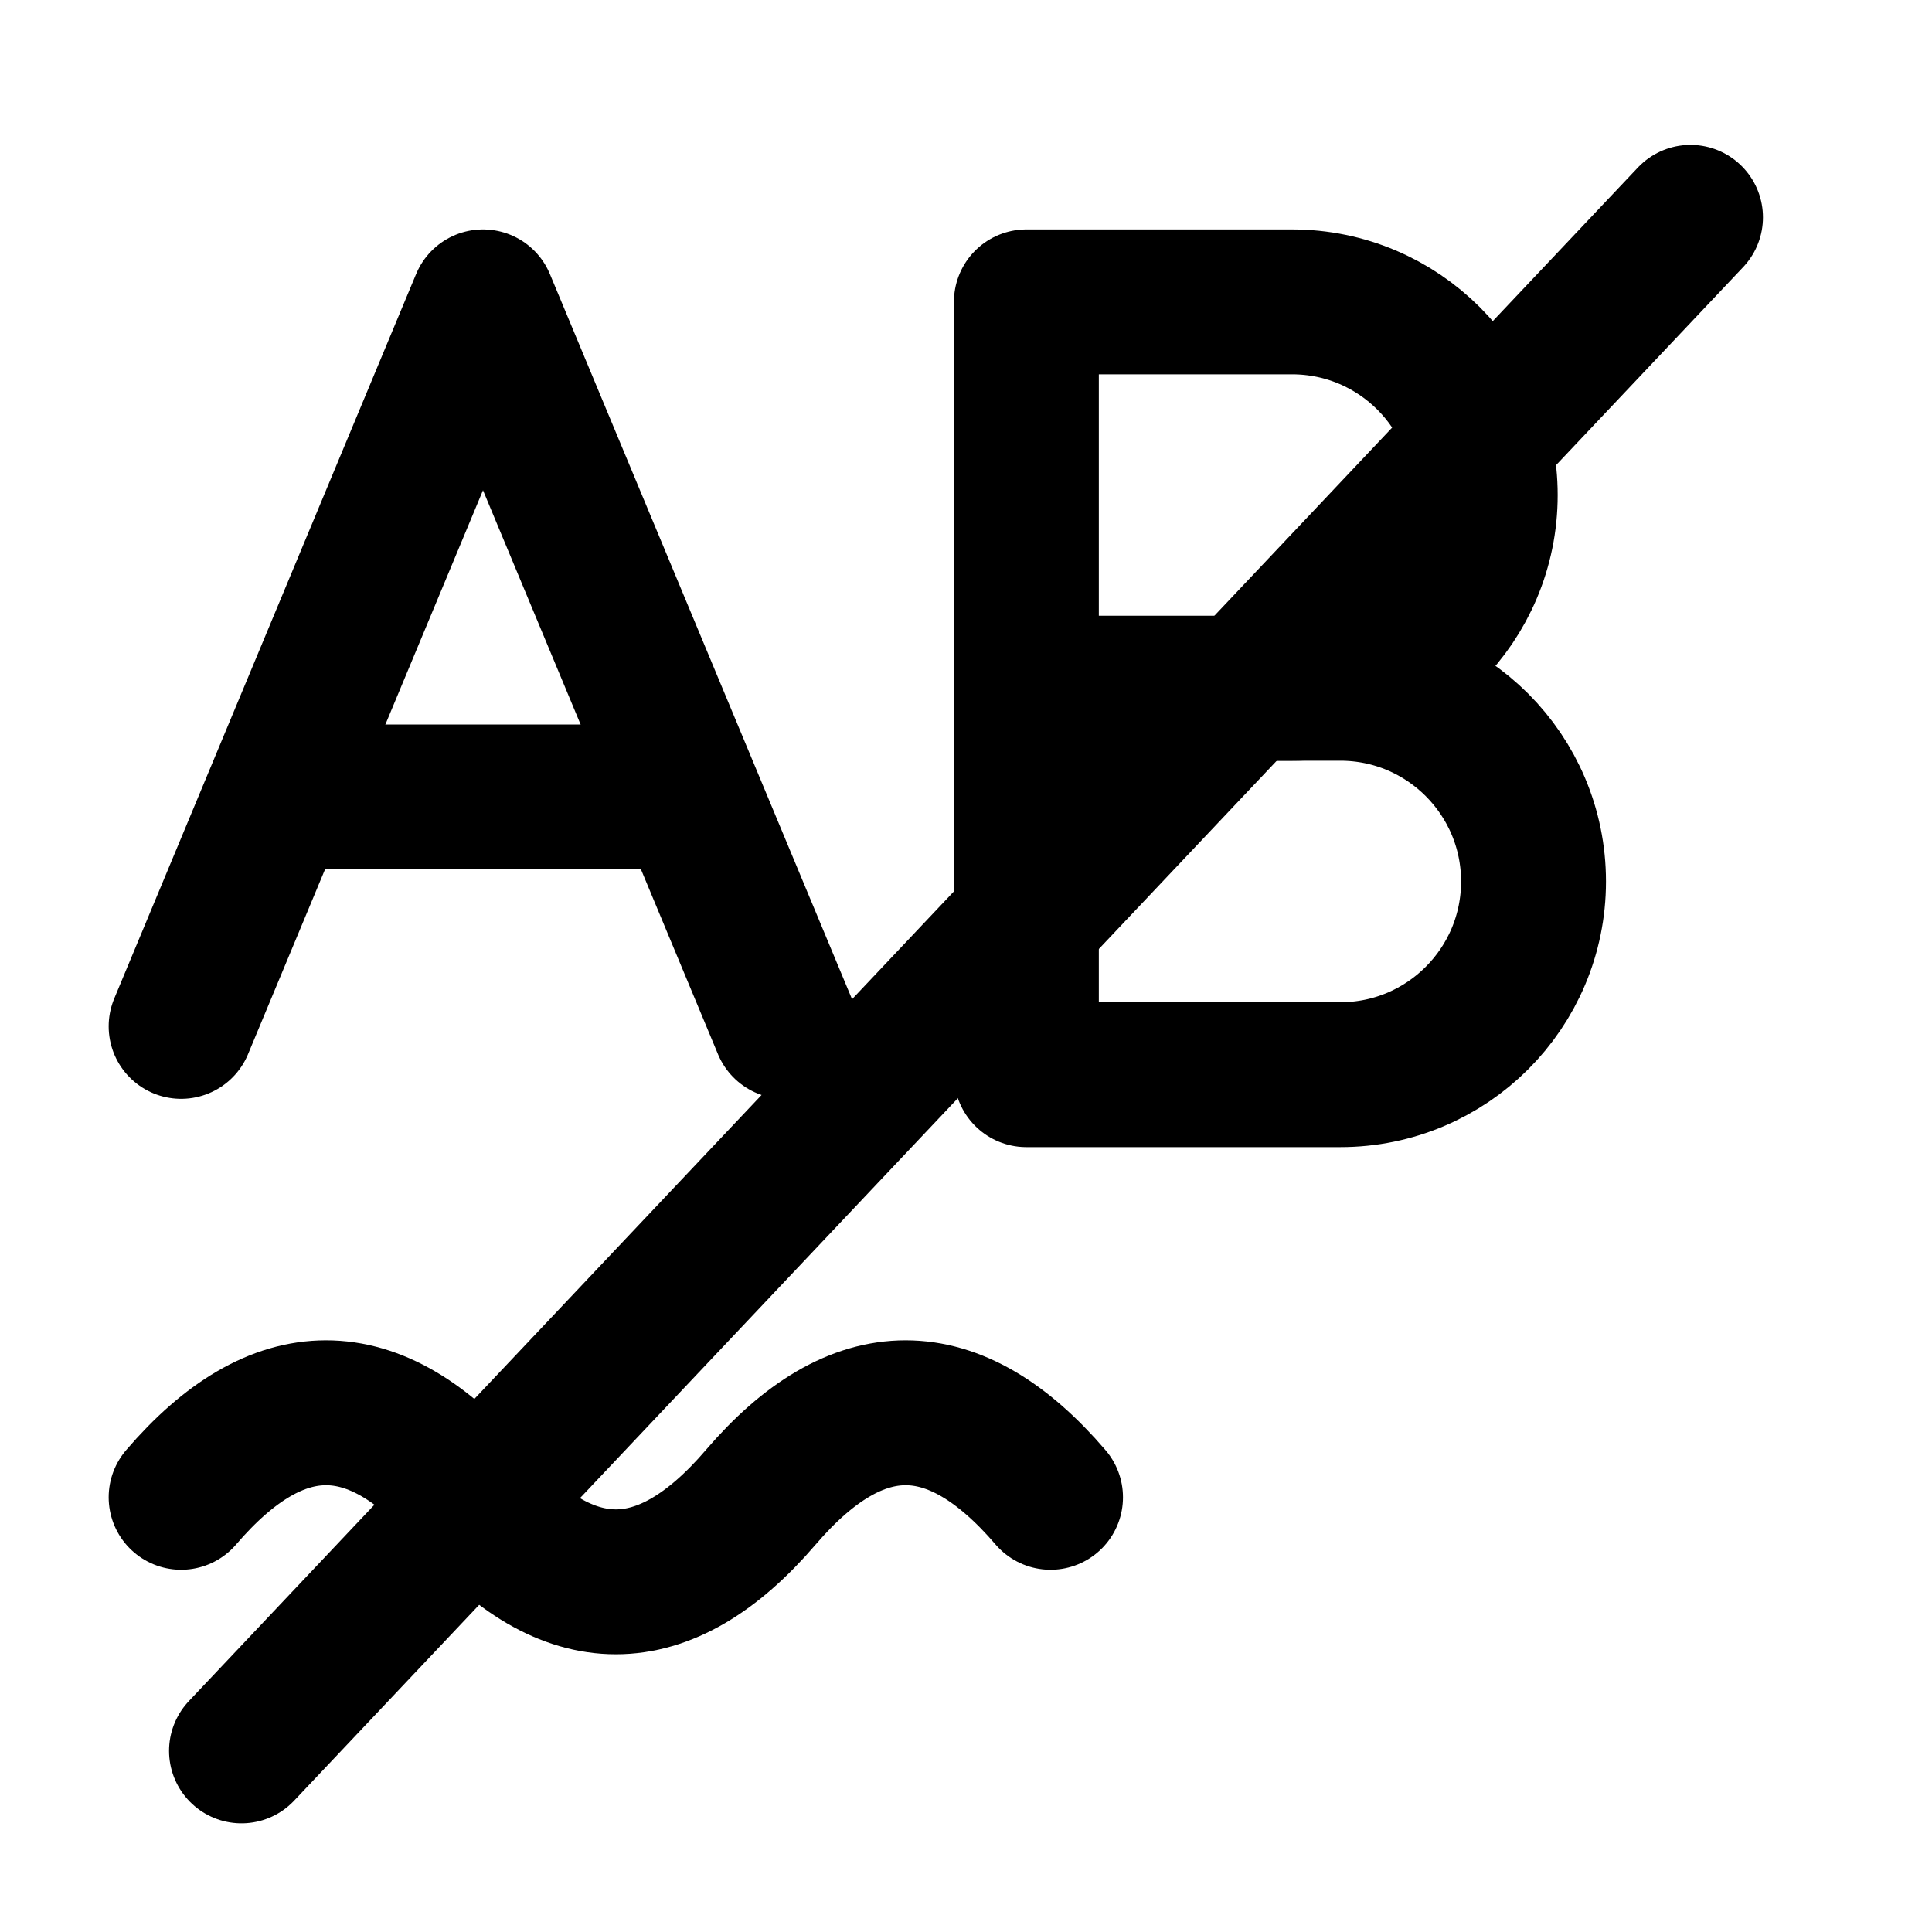
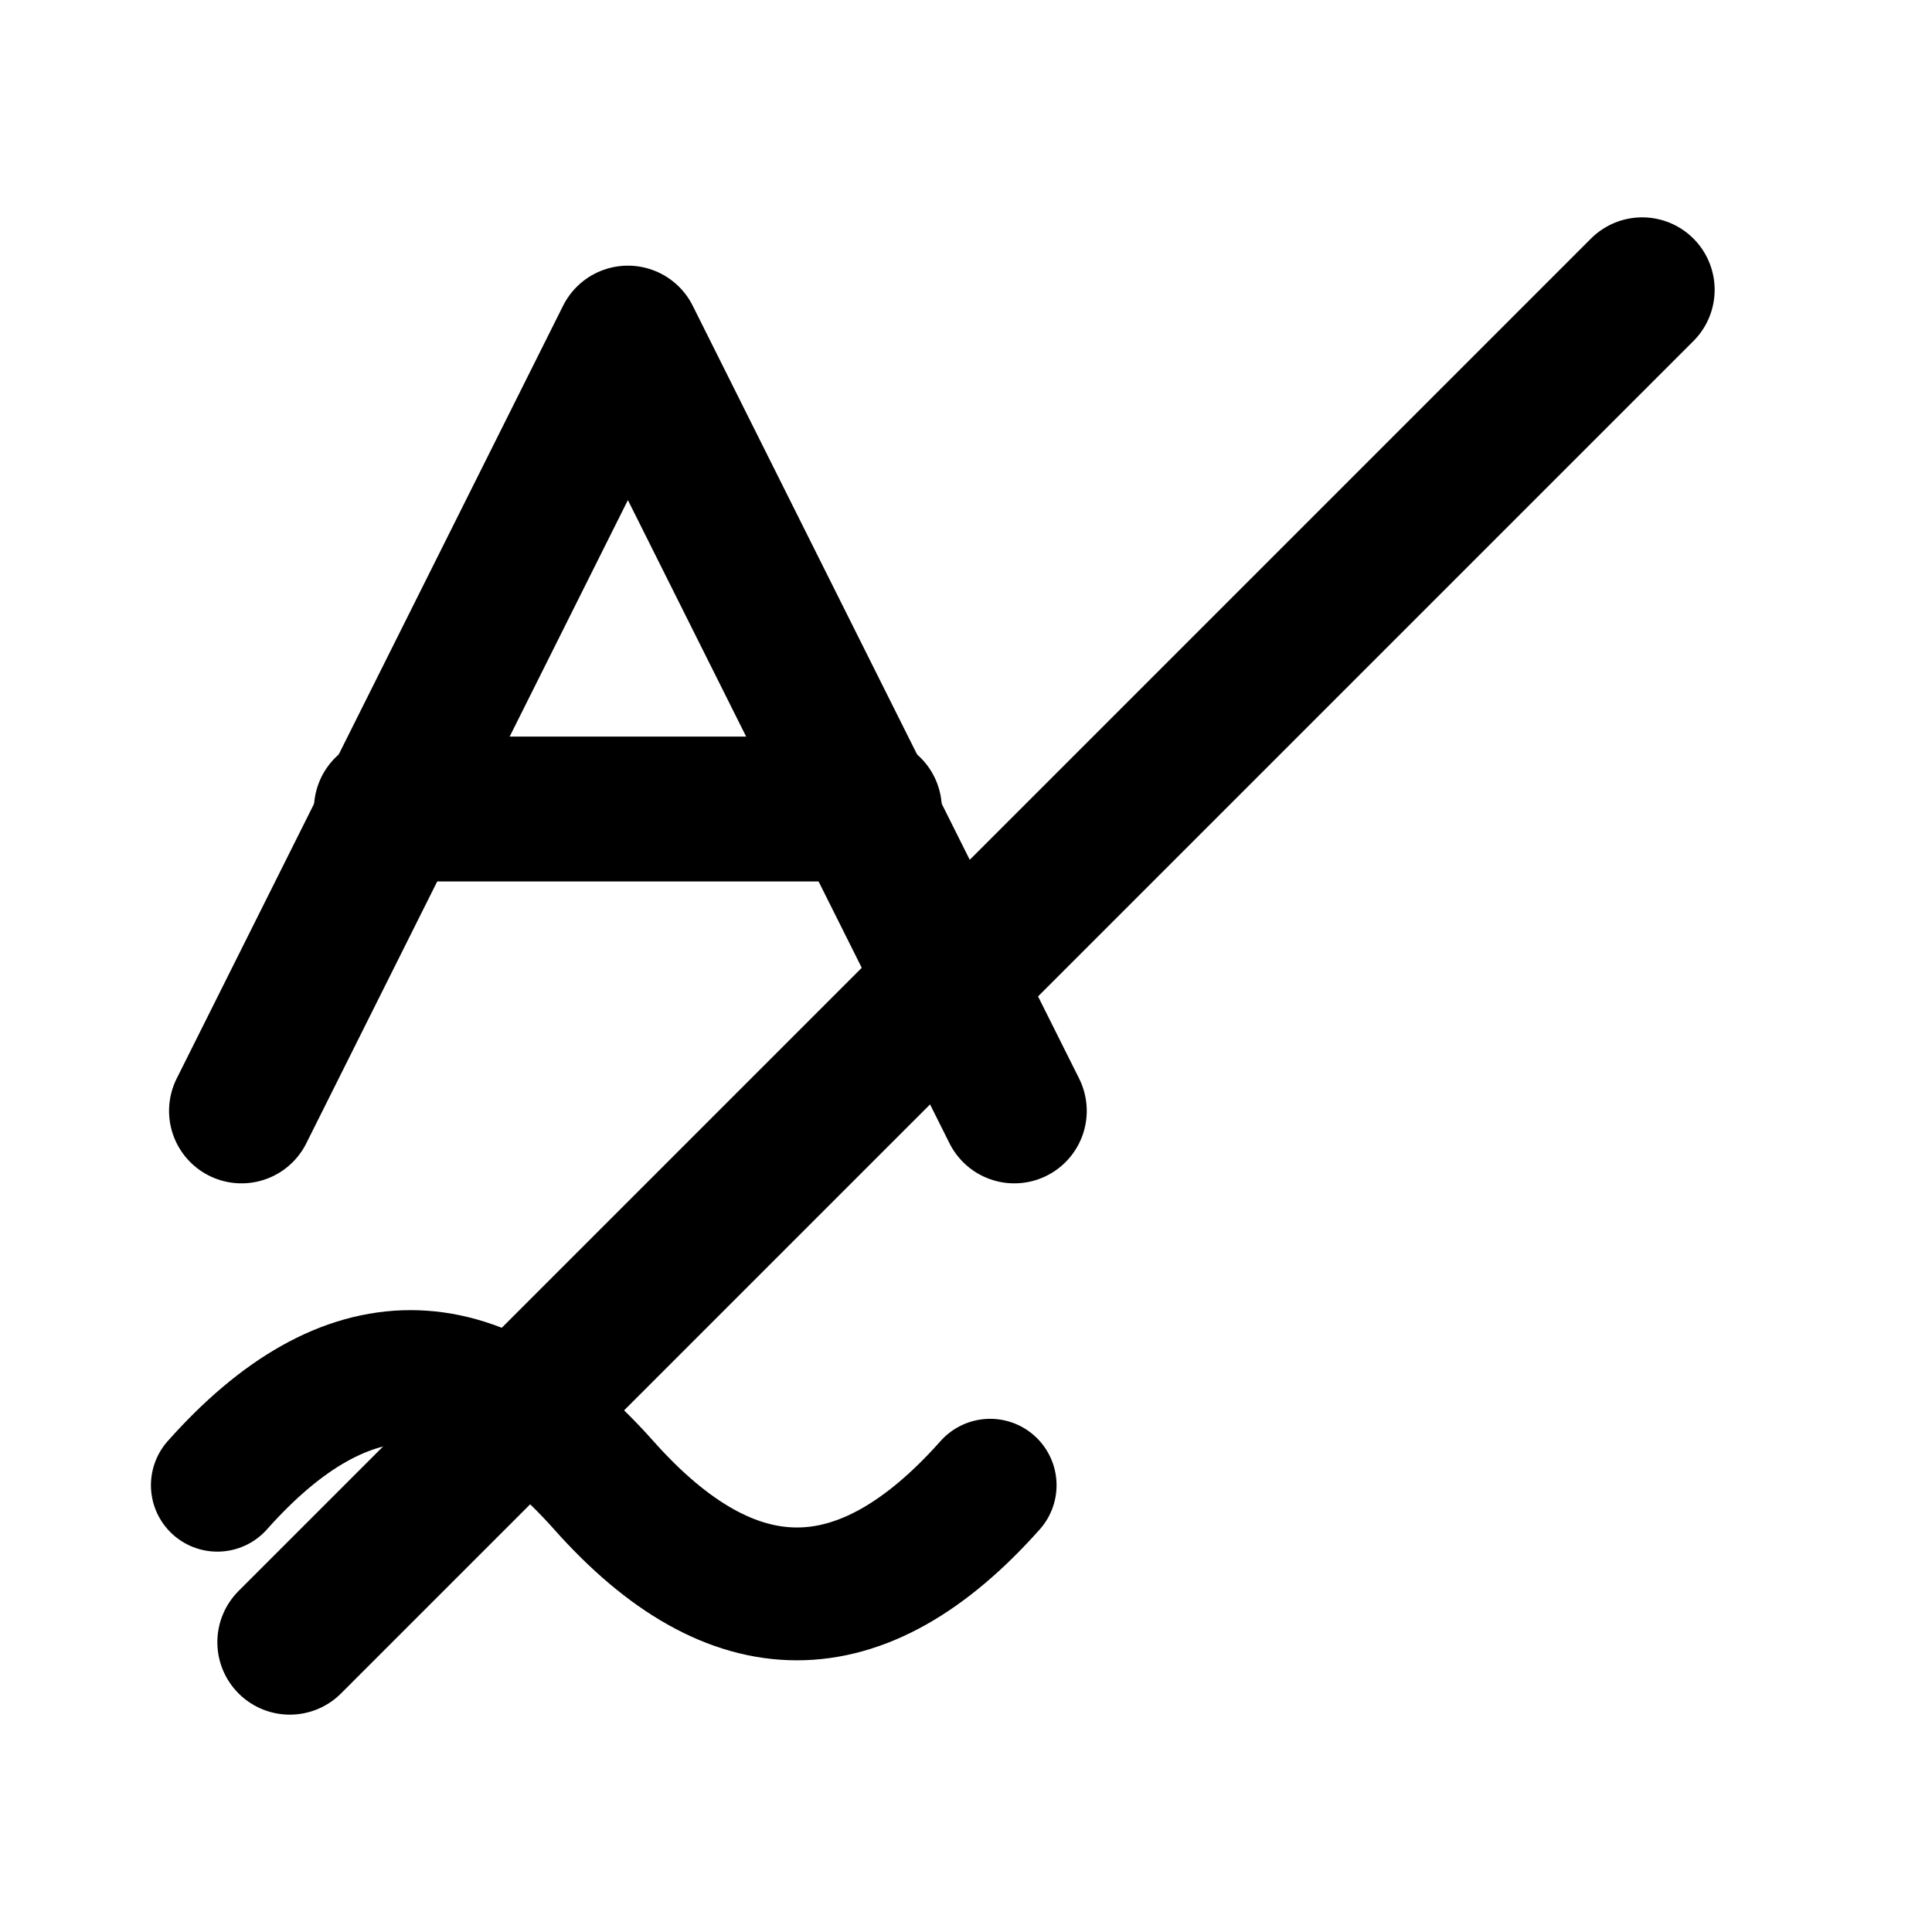
<svg xmlns="http://www.w3.org/2000/svg" width="16" height="16" viewBox="0 0 16 16" fill="none" stroke="currentColor" stroke-width="1.2" stroke-linecap="round" stroke-linejoin="round">
-   <path d="M1.5 8.5 L4 2.5 L6.5 8.5" />
-   <path d="M2.4 6.6 H5.6" />
-   <path d="M8.5 2.5 h2.2 a1.6 1.6 0 0 1 0 3.2 H8.5 z" />
-   <path d="M8.5 5.7 h2.6 a1.6 1.6 0 0 1 0 3.2 H8.5 z" />
-   <path d="M1.5 12.4 q1.2 -1.4 2.4 0 t2.4 0 t2.4 0" />
-   <path d="M2 14.5 L14 1.8" />
+   <path d="M2.0 9.2 L5.2 2.8 L8.4 9.2" />
+   <path d="M3.2 6.7 H7.2" />
+   <path stroke-width="1.1" d="M1.8 12.3 q1.6 -1.8 3.2 0 t3.2 0" />
+   <path d="M2.4 13.6 L13.6 2.4" />
</svg>
